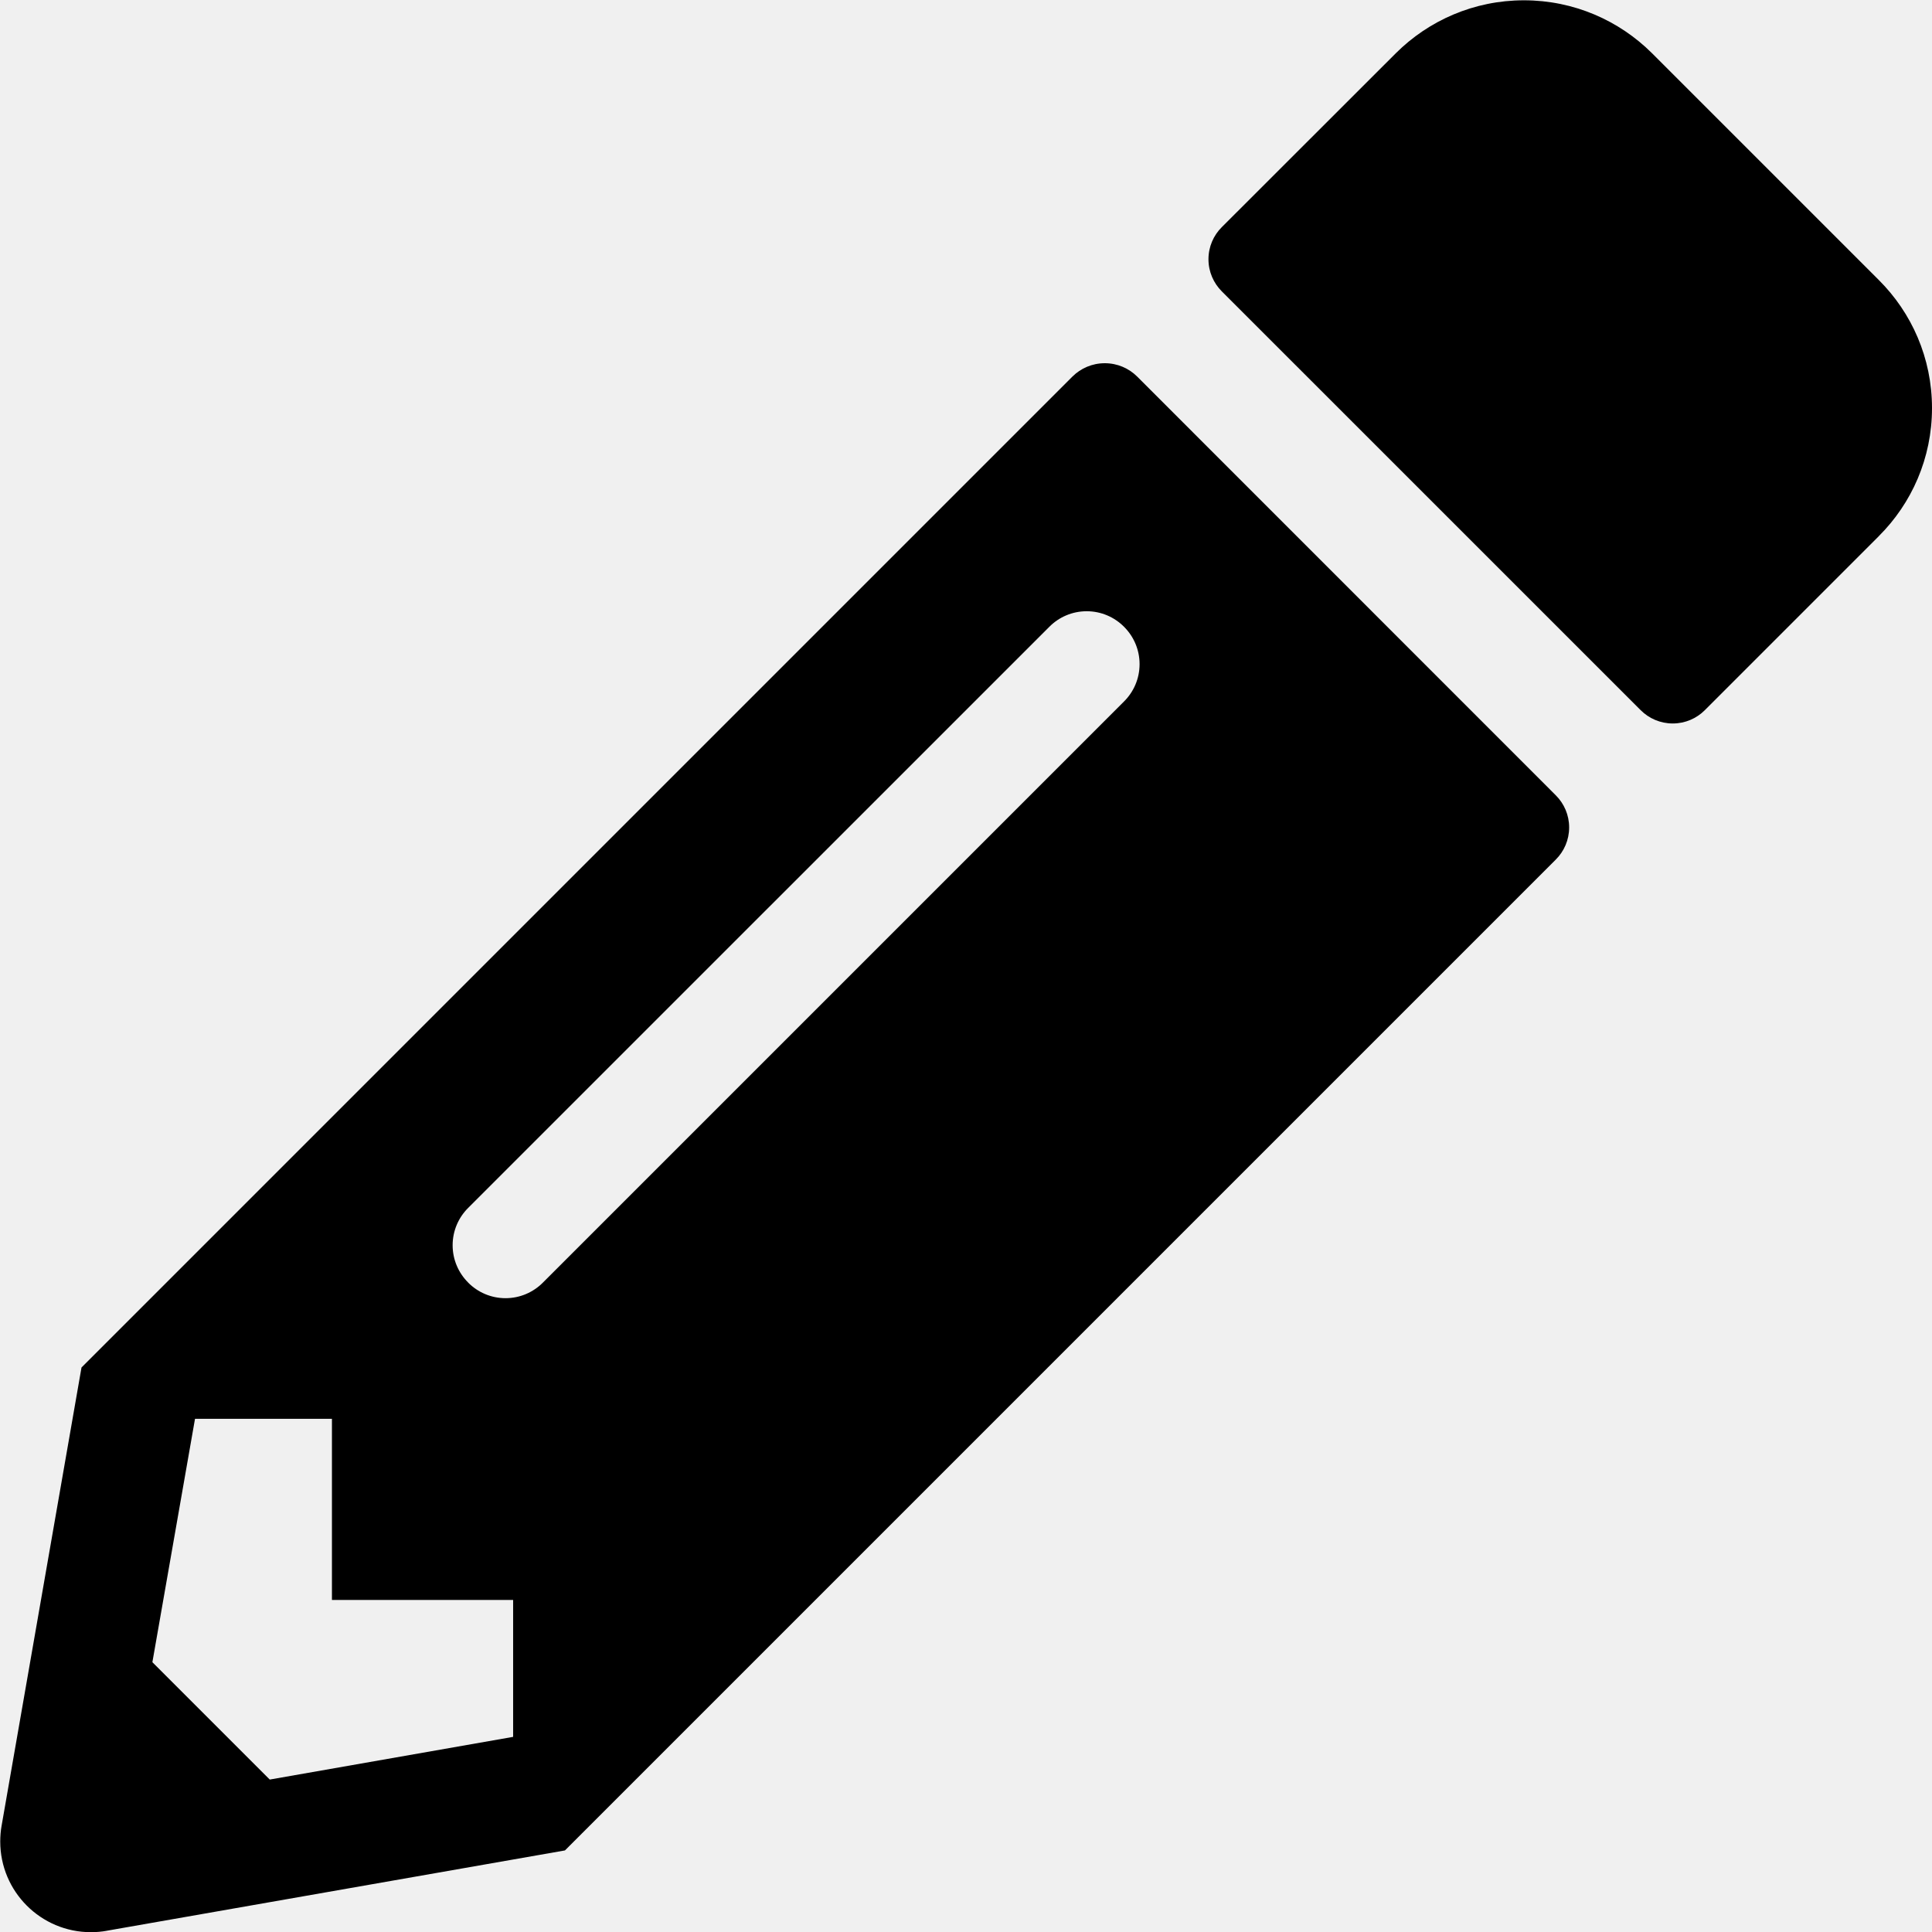
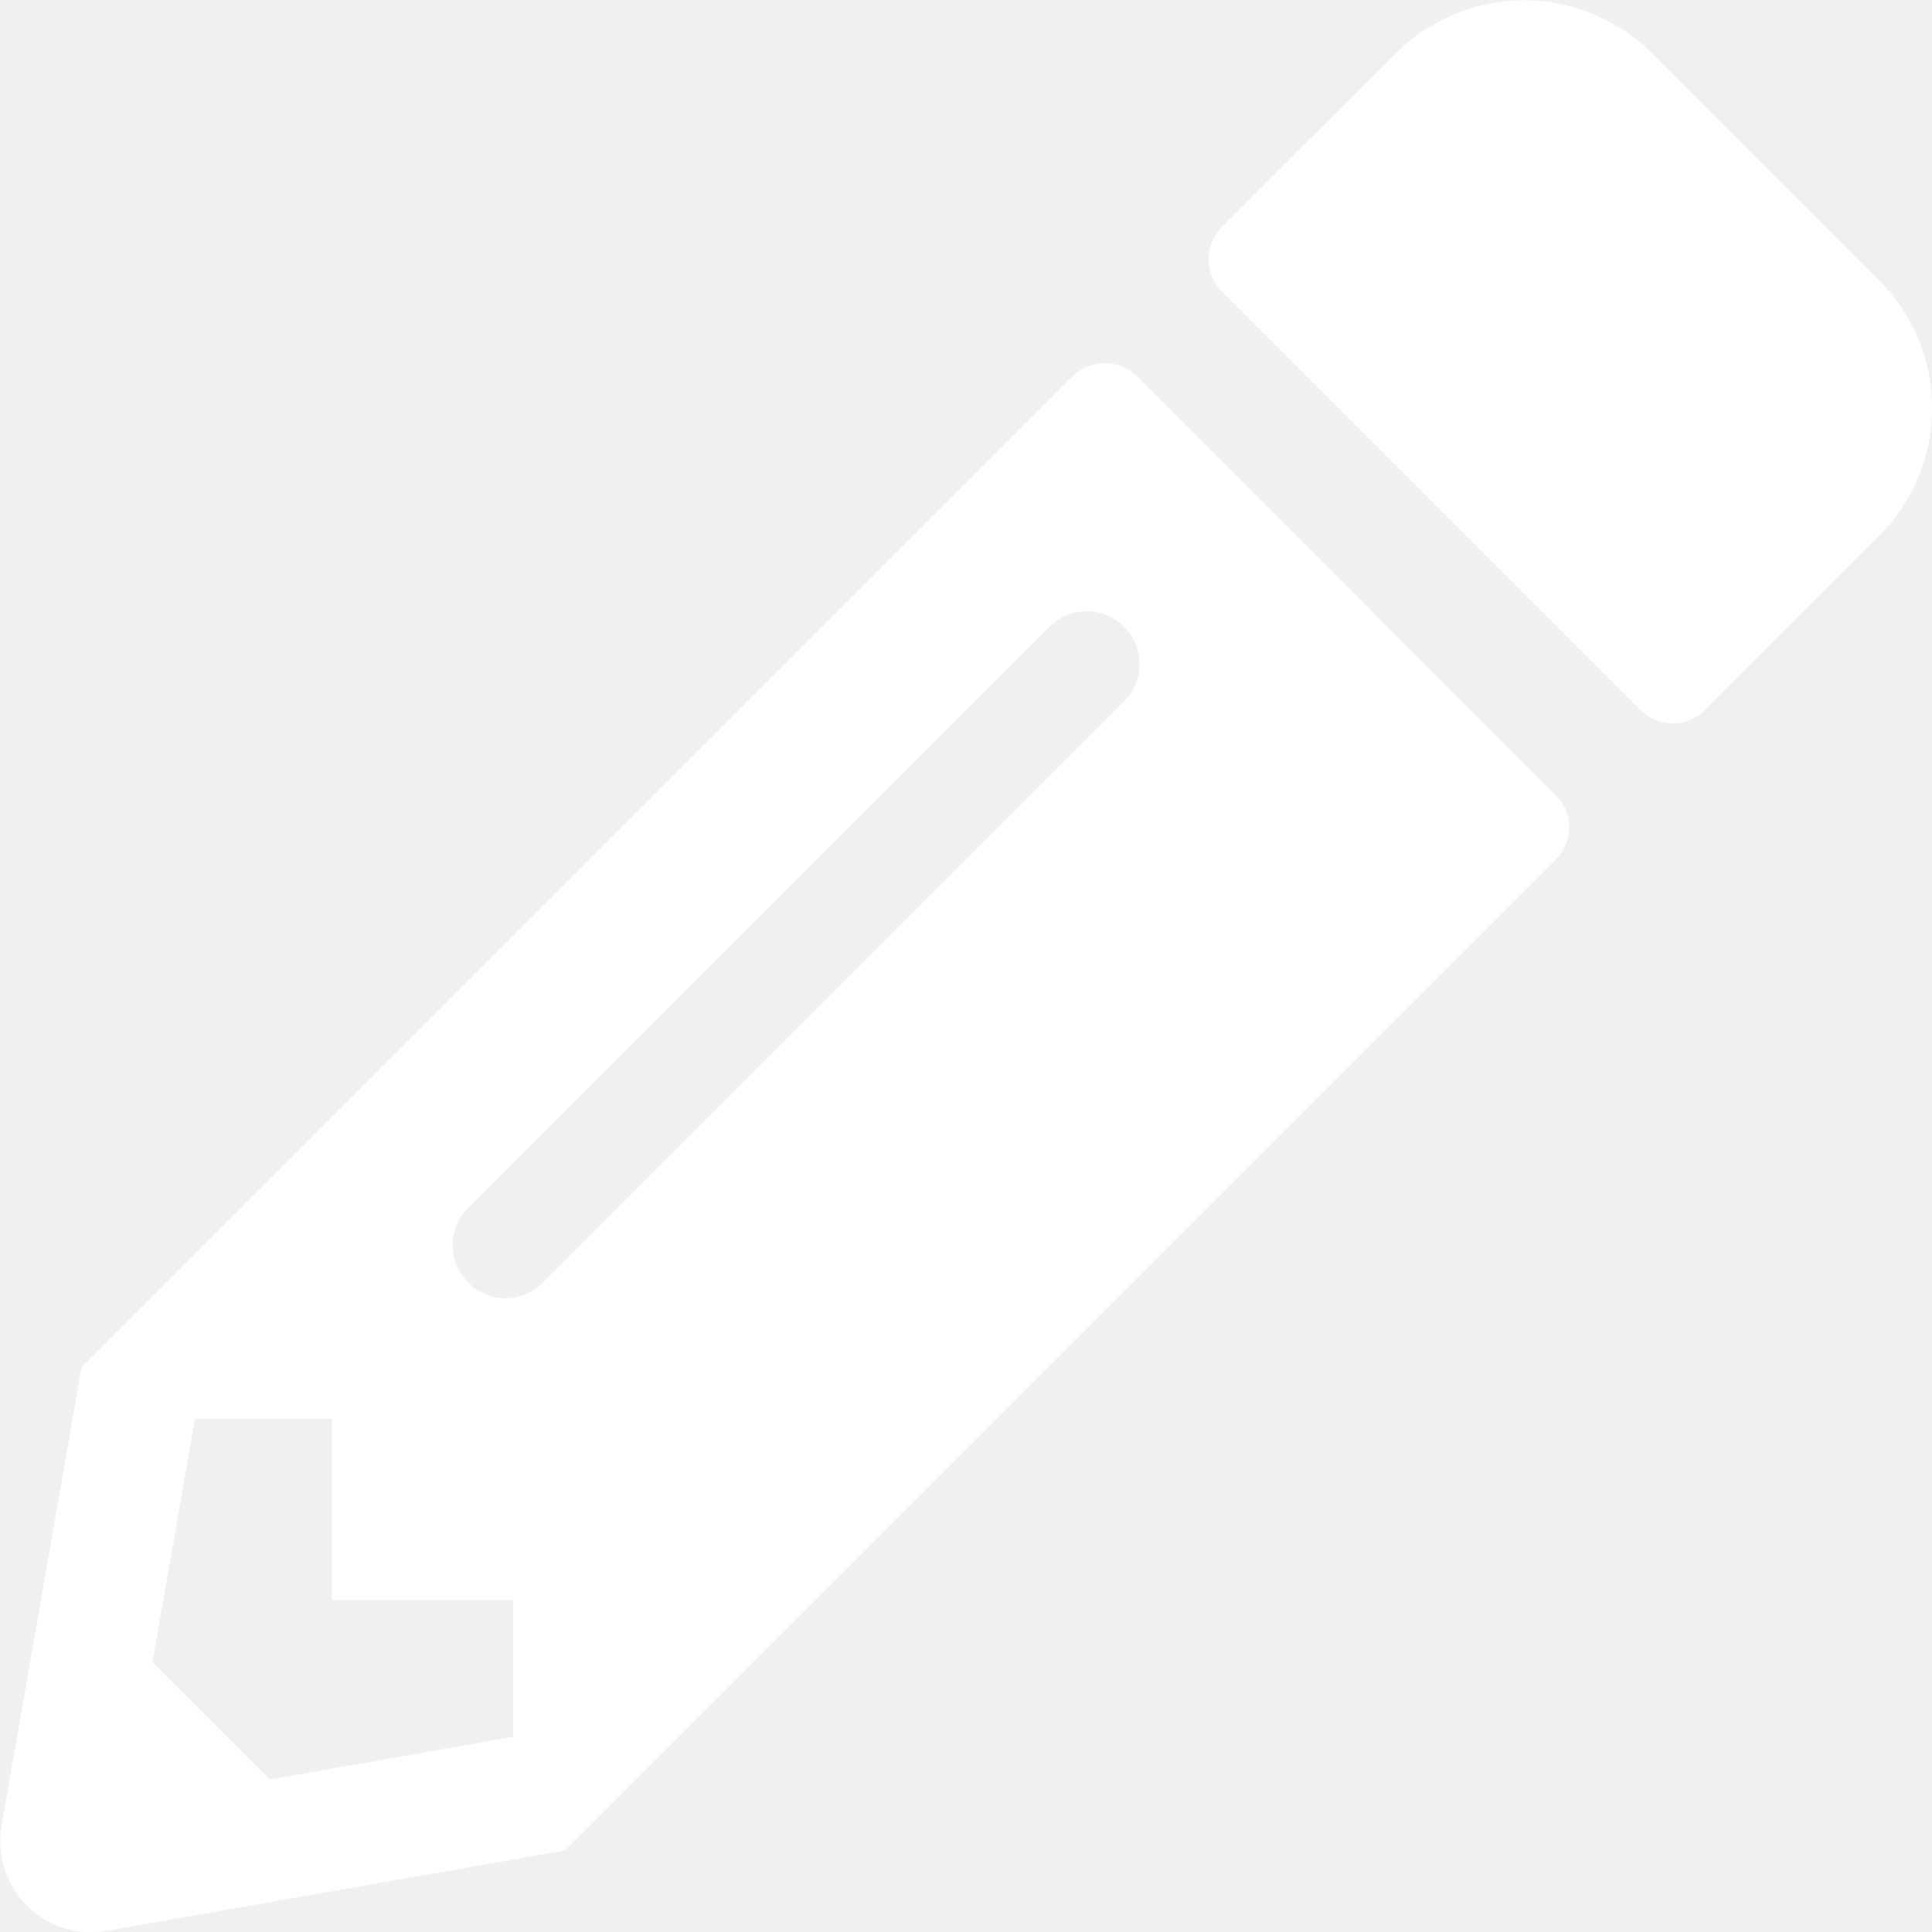
<svg xmlns="http://www.w3.org/2000/svg" version="1.1" width="32" height="32" viewBox="0 0 32 32">
-   <path d="M31.119 8.881l-2.882 2.882c-0.136 0.136-0.324 0.22-0.531 0.22s-0.395-0.084-0.531-0.22l-6.938-6.937c-0.136-0.136-0.221-0.324-0.221-0.532s0.084-0.396 0.221-0.532v0l2.882-2.88c0.544-0.542 1.294-0.877 2.122-0.877s1.578 0.335 2.122 0.877l3.755 3.755c0.545 0.542 0.882 1.293 0.882 2.122s-0.337 1.58-0.882 2.122l-0 0zM17.763 6.237l-16.413 16.413-1.324 7.593c-0.014 0.077-0.022 0.167-0.022 0.258 0 0.83 0.673 1.502 1.502 1.502 0.091 0 0.18-0.008 0.267-0.024l-0.009 0.001 7.593-1.331 16.413-16.413c0.136-0.136 0.22-0.324 0.22-0.531s-0.084-0.395-0.22-0.531l-6.936-6.938c-0.137-0.136-0.326-0.22-0.535-0.22s-0.398 0.084-0.535 0.22l0-0zM7.755 21.244c-0.159-0.158-0.258-0.377-0.258-0.619s0.099-0.461 0.258-0.619l9.626-9.625c0.158-0.159 0.377-0.257 0.618-0.257s0.46 0.098 0.618 0.257l0 0c0.159 0.158 0.258 0.377 0.258 0.619s-0.099 0.461-0.258 0.619l-9.625 9.625c-0.158 0.159-0.377 0.258-0.619 0.258s-0.461-0.099-0.619-0.258l-0-0zM5.499 26.5h3v2.268l-4.031 0.707-1.944-1.944 0.706-4.031h2.268v3z" />
+   <path fill="#ffffff" d="M31.119 8.881l-2.882 2.882c-0.136 0.136-0.324 0.22-0.531 0.22s-0.395-0.084-0.531-0.22l-6.938-6.937c-0.136-0.136-0.221-0.324-0.221-0.532s0.084-0.396 0.221-0.532v0l2.882-2.88c0.544-0.542 1.294-0.877 2.122-0.877s1.578 0.335 2.122 0.877l3.755 3.755c0.545 0.542 0.882 1.293 0.882 2.122s-0.337 1.58-0.882 2.122l-0 0zM17.763 6.237l-16.413 16.413-1.324 7.593c-0.014 0.077-0.022 0.167-0.022 0.258 0 0.83 0.673 1.502 1.502 1.502 0.091 0 0.18-0.008 0.267-0.024l-0.009 0.001 7.593-1.331 16.413-16.413c0.136-0.136 0.22-0.324 0.22-0.531s-0.084-0.395-0.22-0.531l-6.936-6.938c-0.137-0.136-0.326-0.22-0.535-0.22s-0.398 0.084-0.535 0.22l0-0zM7.755 21.244c-0.159-0.158-0.258-0.377-0.258-0.619s0.099-0.461 0.258-0.619l9.626-9.625c0.158-0.159 0.377-0.257 0.618-0.257s0.46 0.098 0.618 0.257l0 0c0.159 0.158 0.258 0.377 0.258 0.619s-0.099 0.461-0.258 0.619l-9.625 9.625c-0.158 0.159-0.377 0.258-0.619 0.258s-0.461-0.099-0.619-0.258l-0-0zM5.499 26.5h3v2.268l-4.031 0.707-1.944-1.944 0.706-4.031h2.268v3z" />
</svg>
